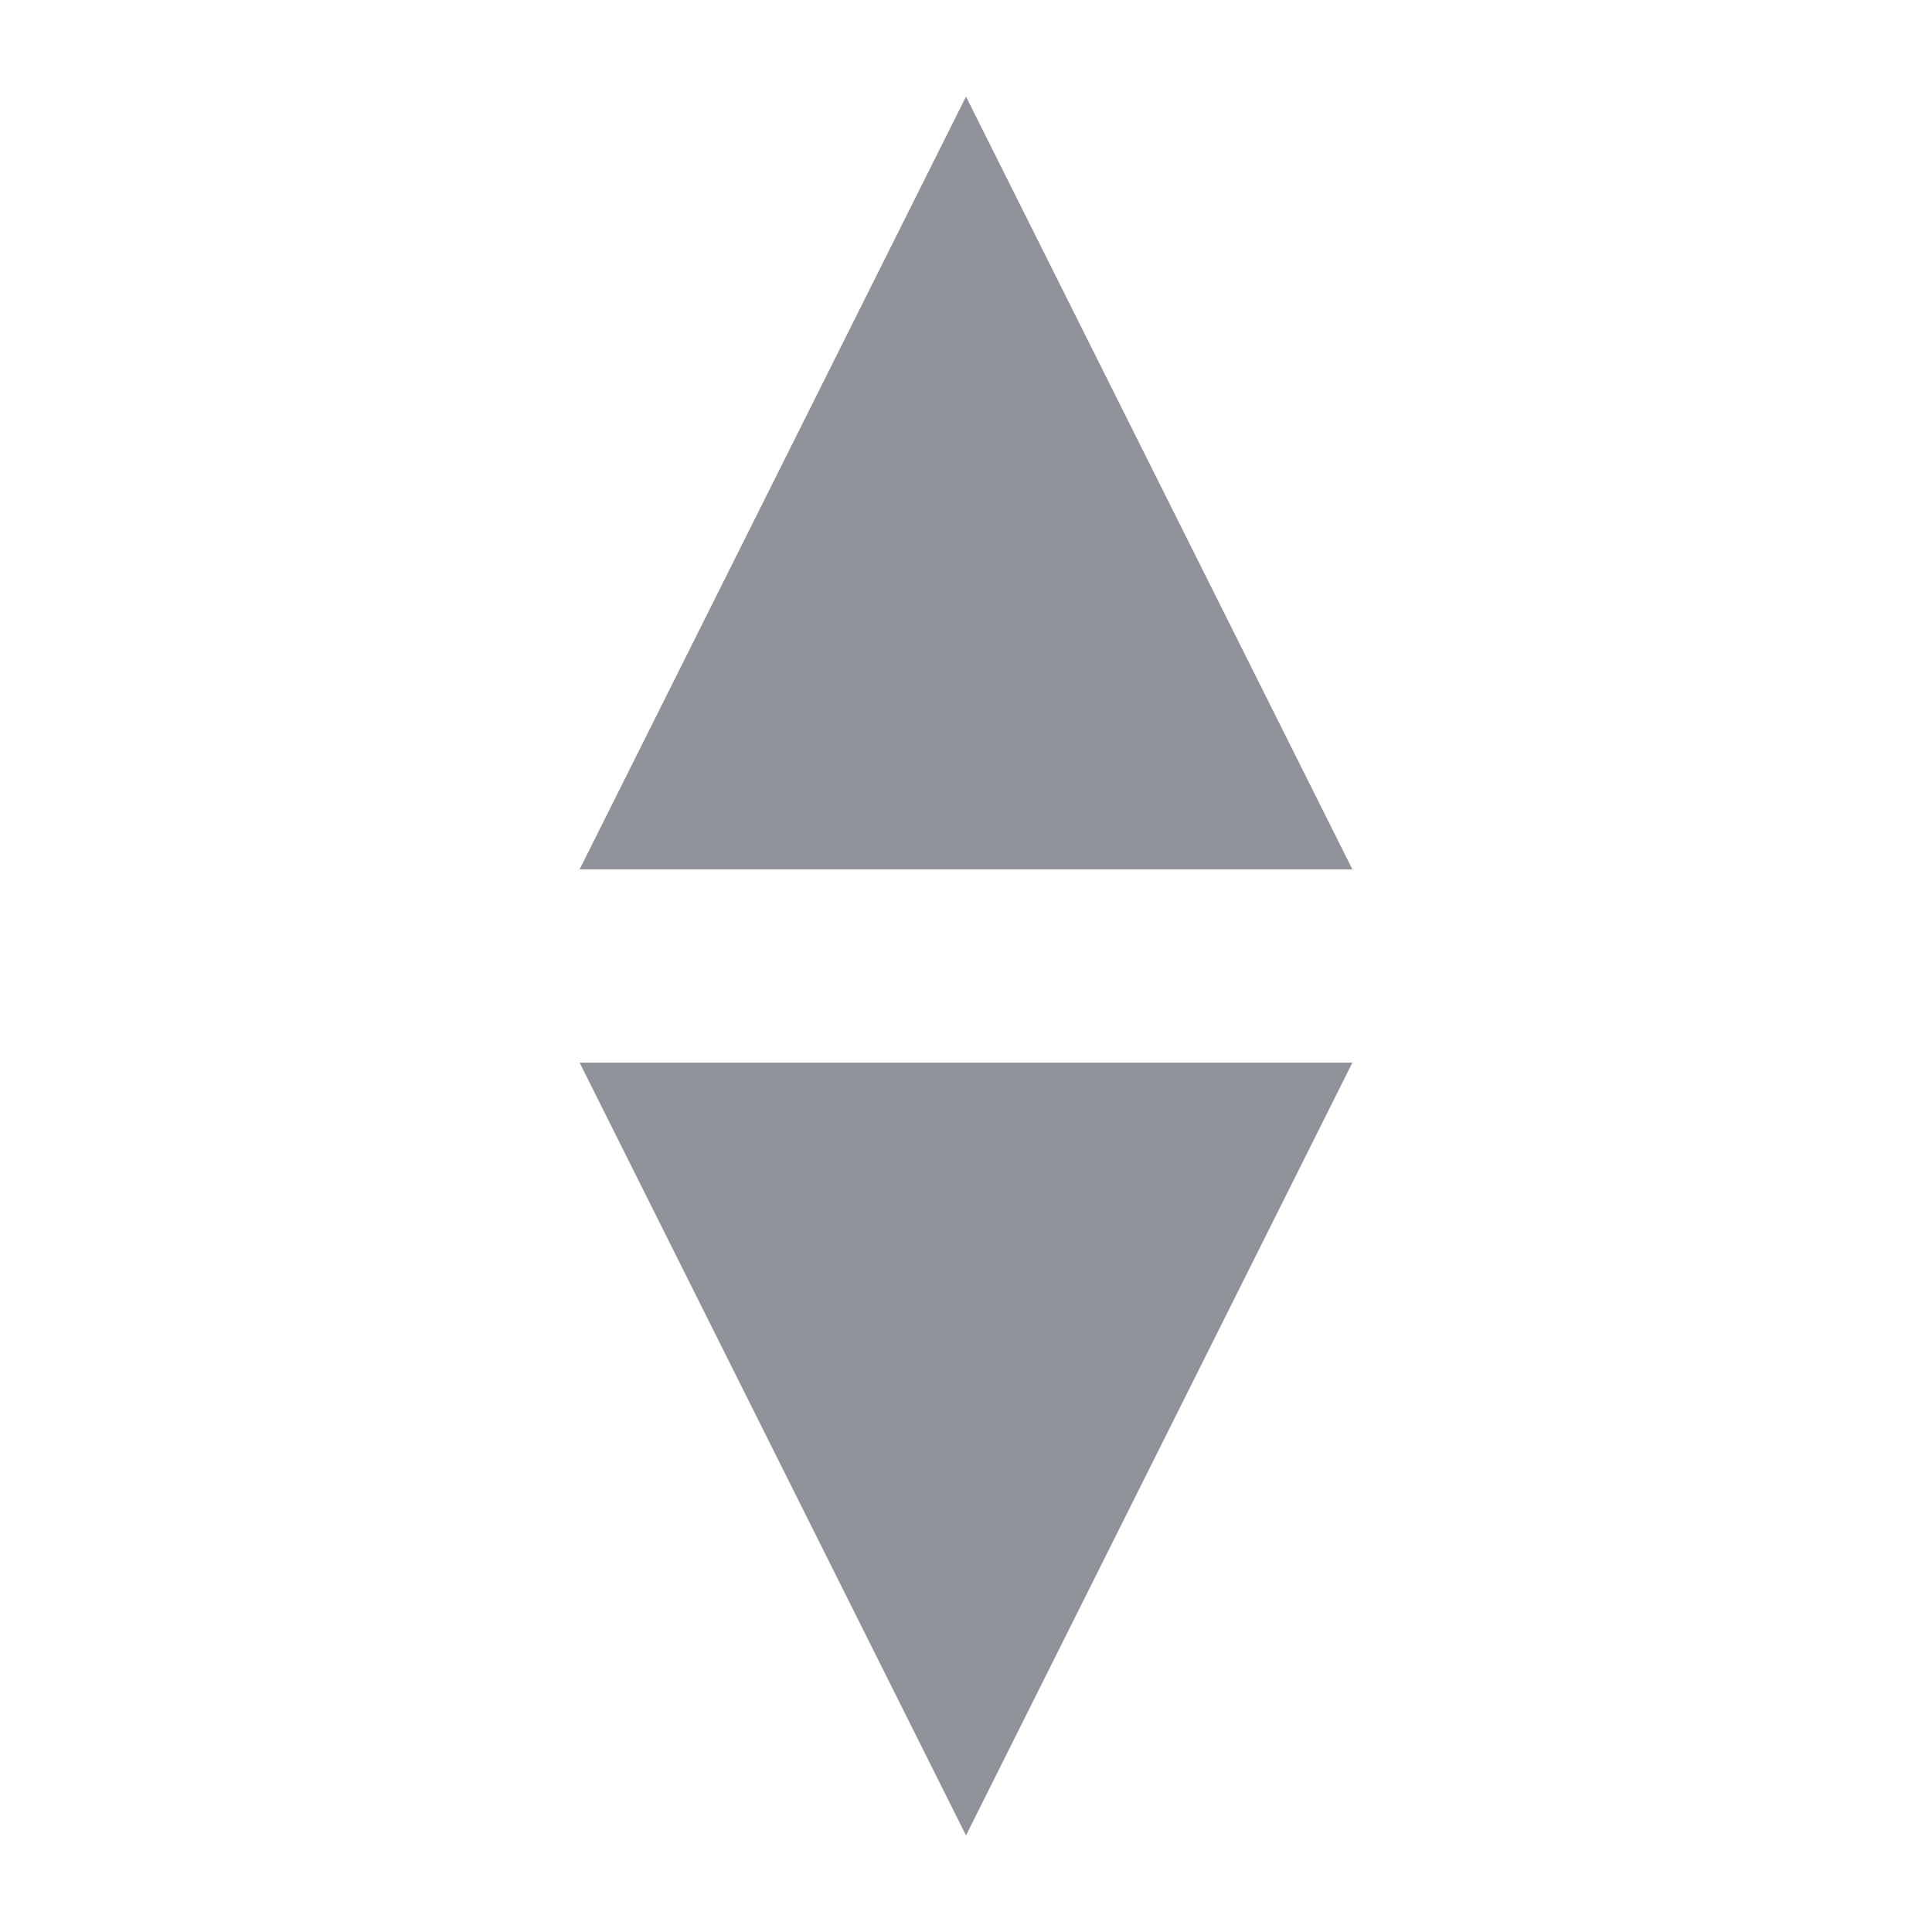
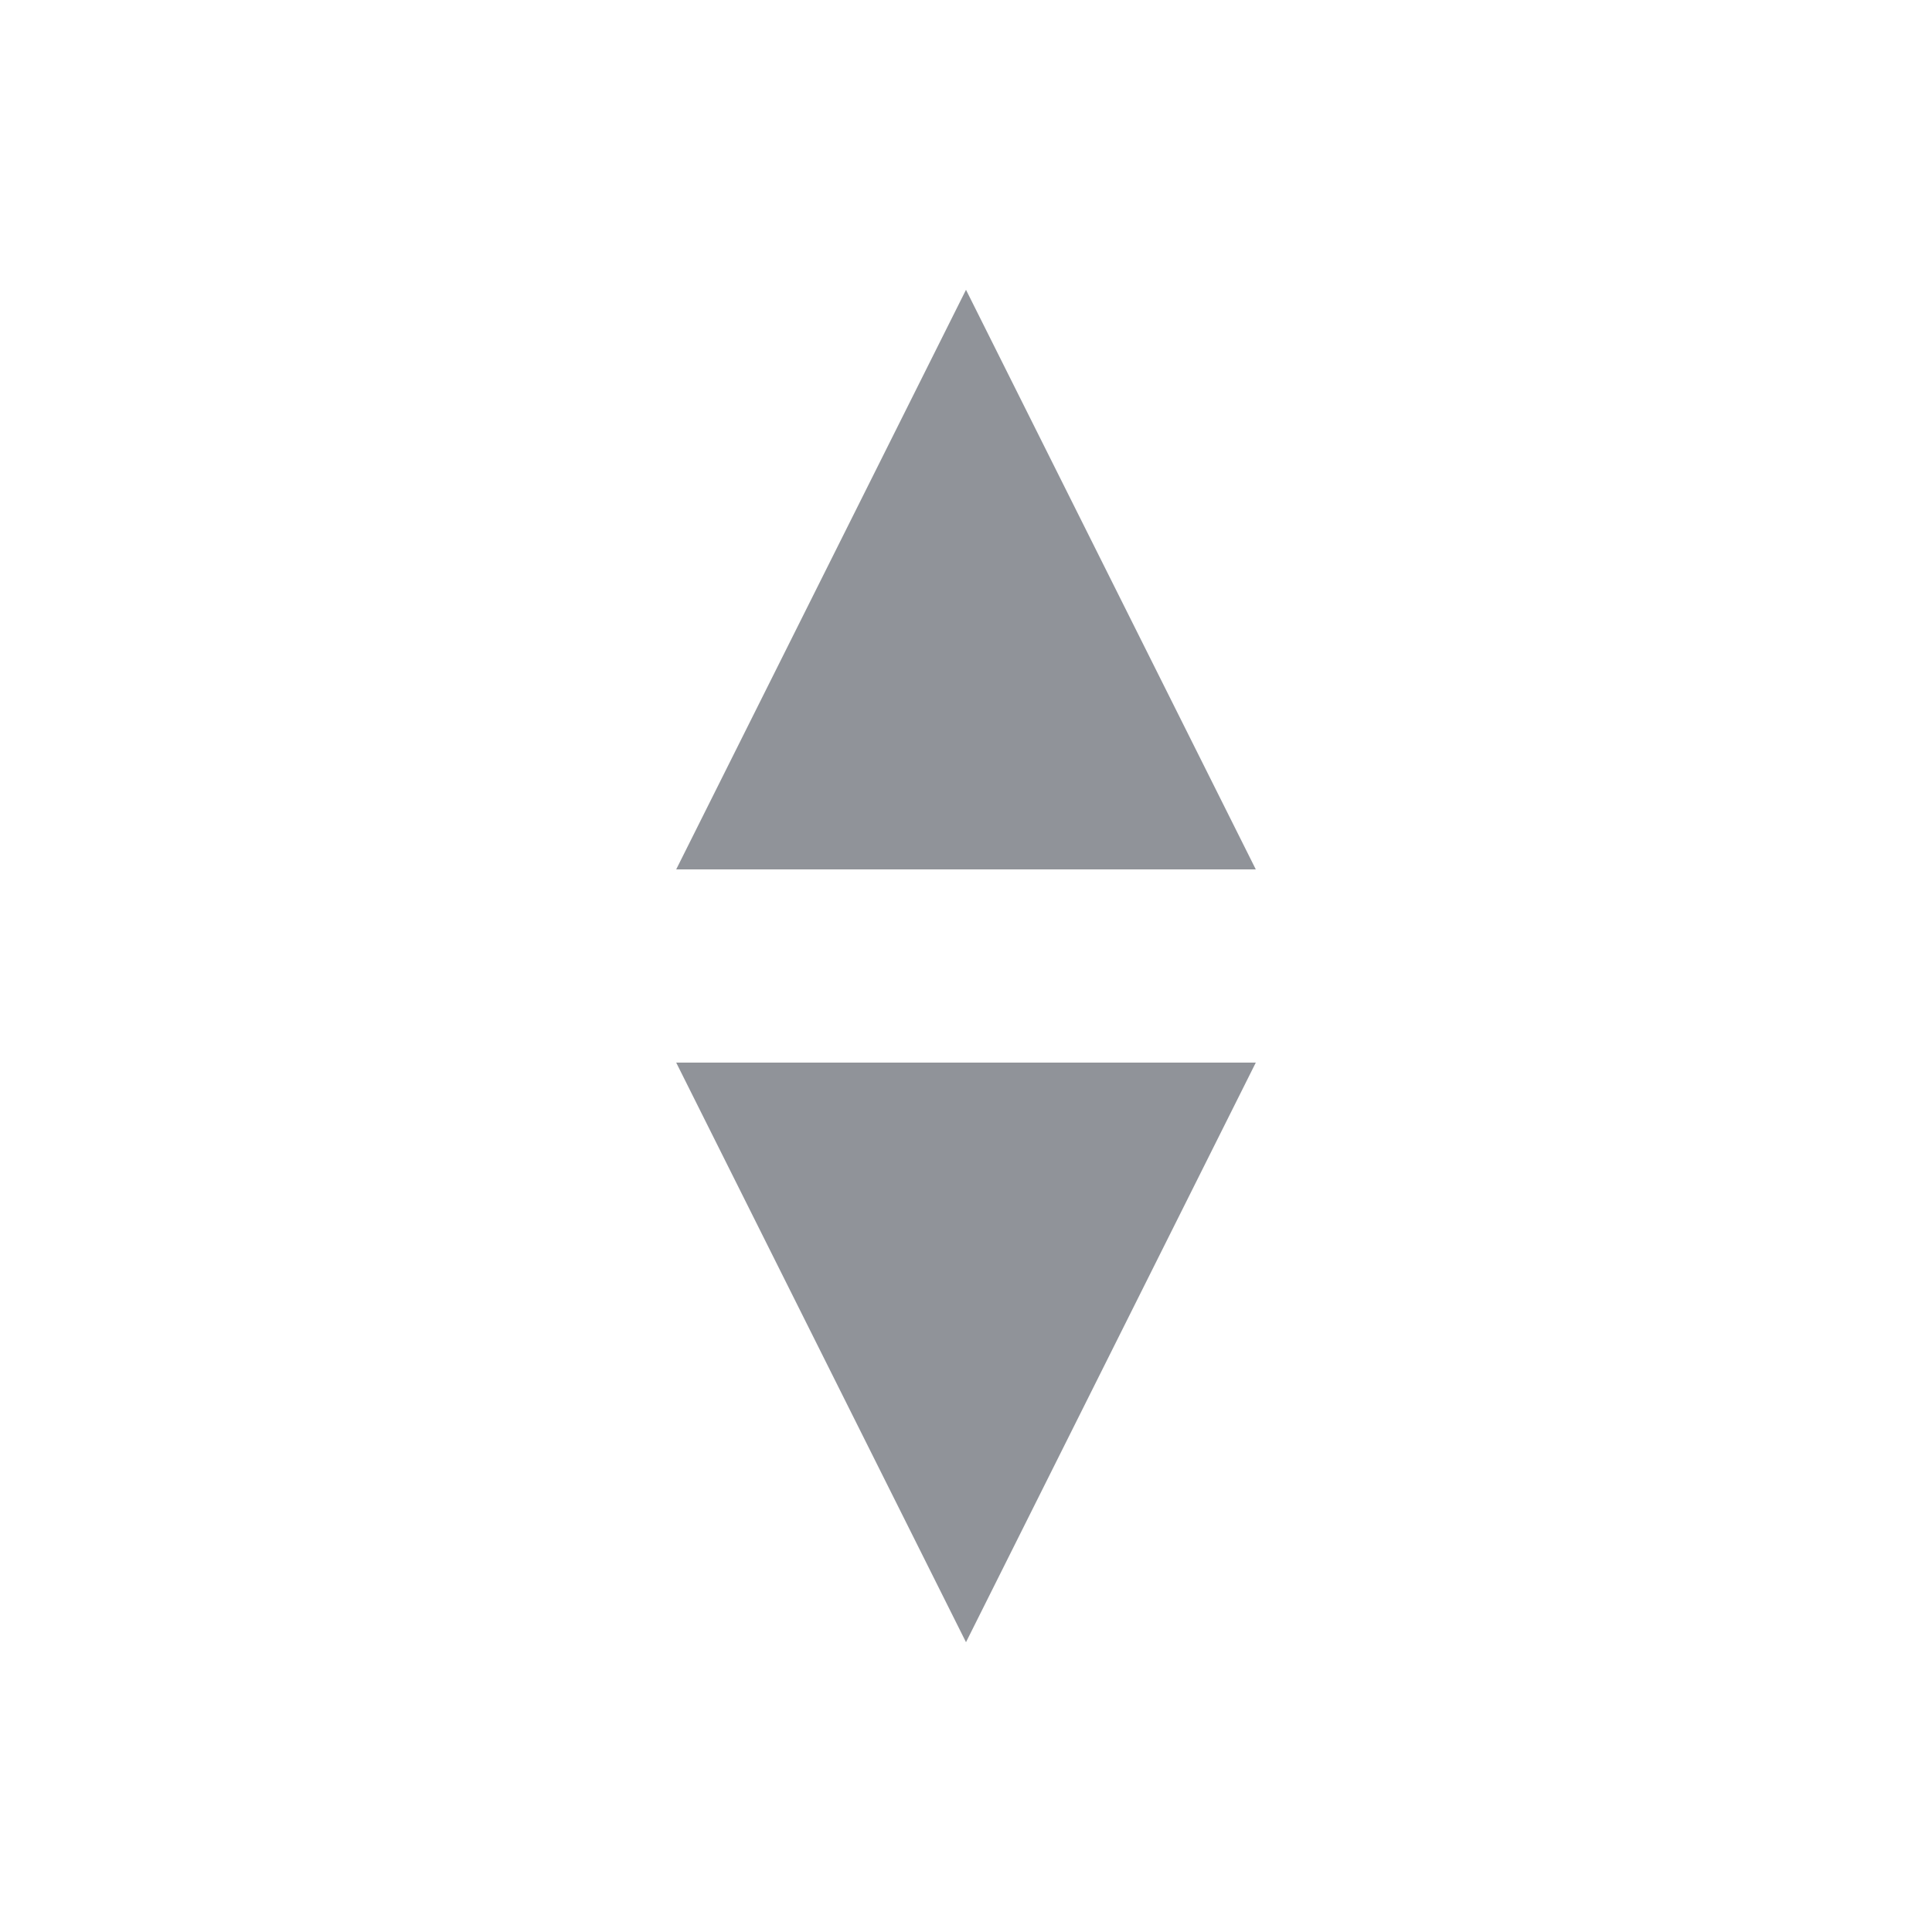
<svg xmlns="http://www.w3.org/2000/svg" viewBox="0 0 20 20">
-   <polygon fill="#909399" fill-opacity="1" points="6,9 10,1 14,9" />
-   <polygon fill="#909399" fill-opacity="1" points="6,11 10,19 14,11" />
+   <polygon fill="#909399" fill-opacity="1" points="7,9 10,3 13,9" />
+   <polygon fill="#909399" fill-opacity="1" points="7,11 10,17 13,11" />
</svg>
